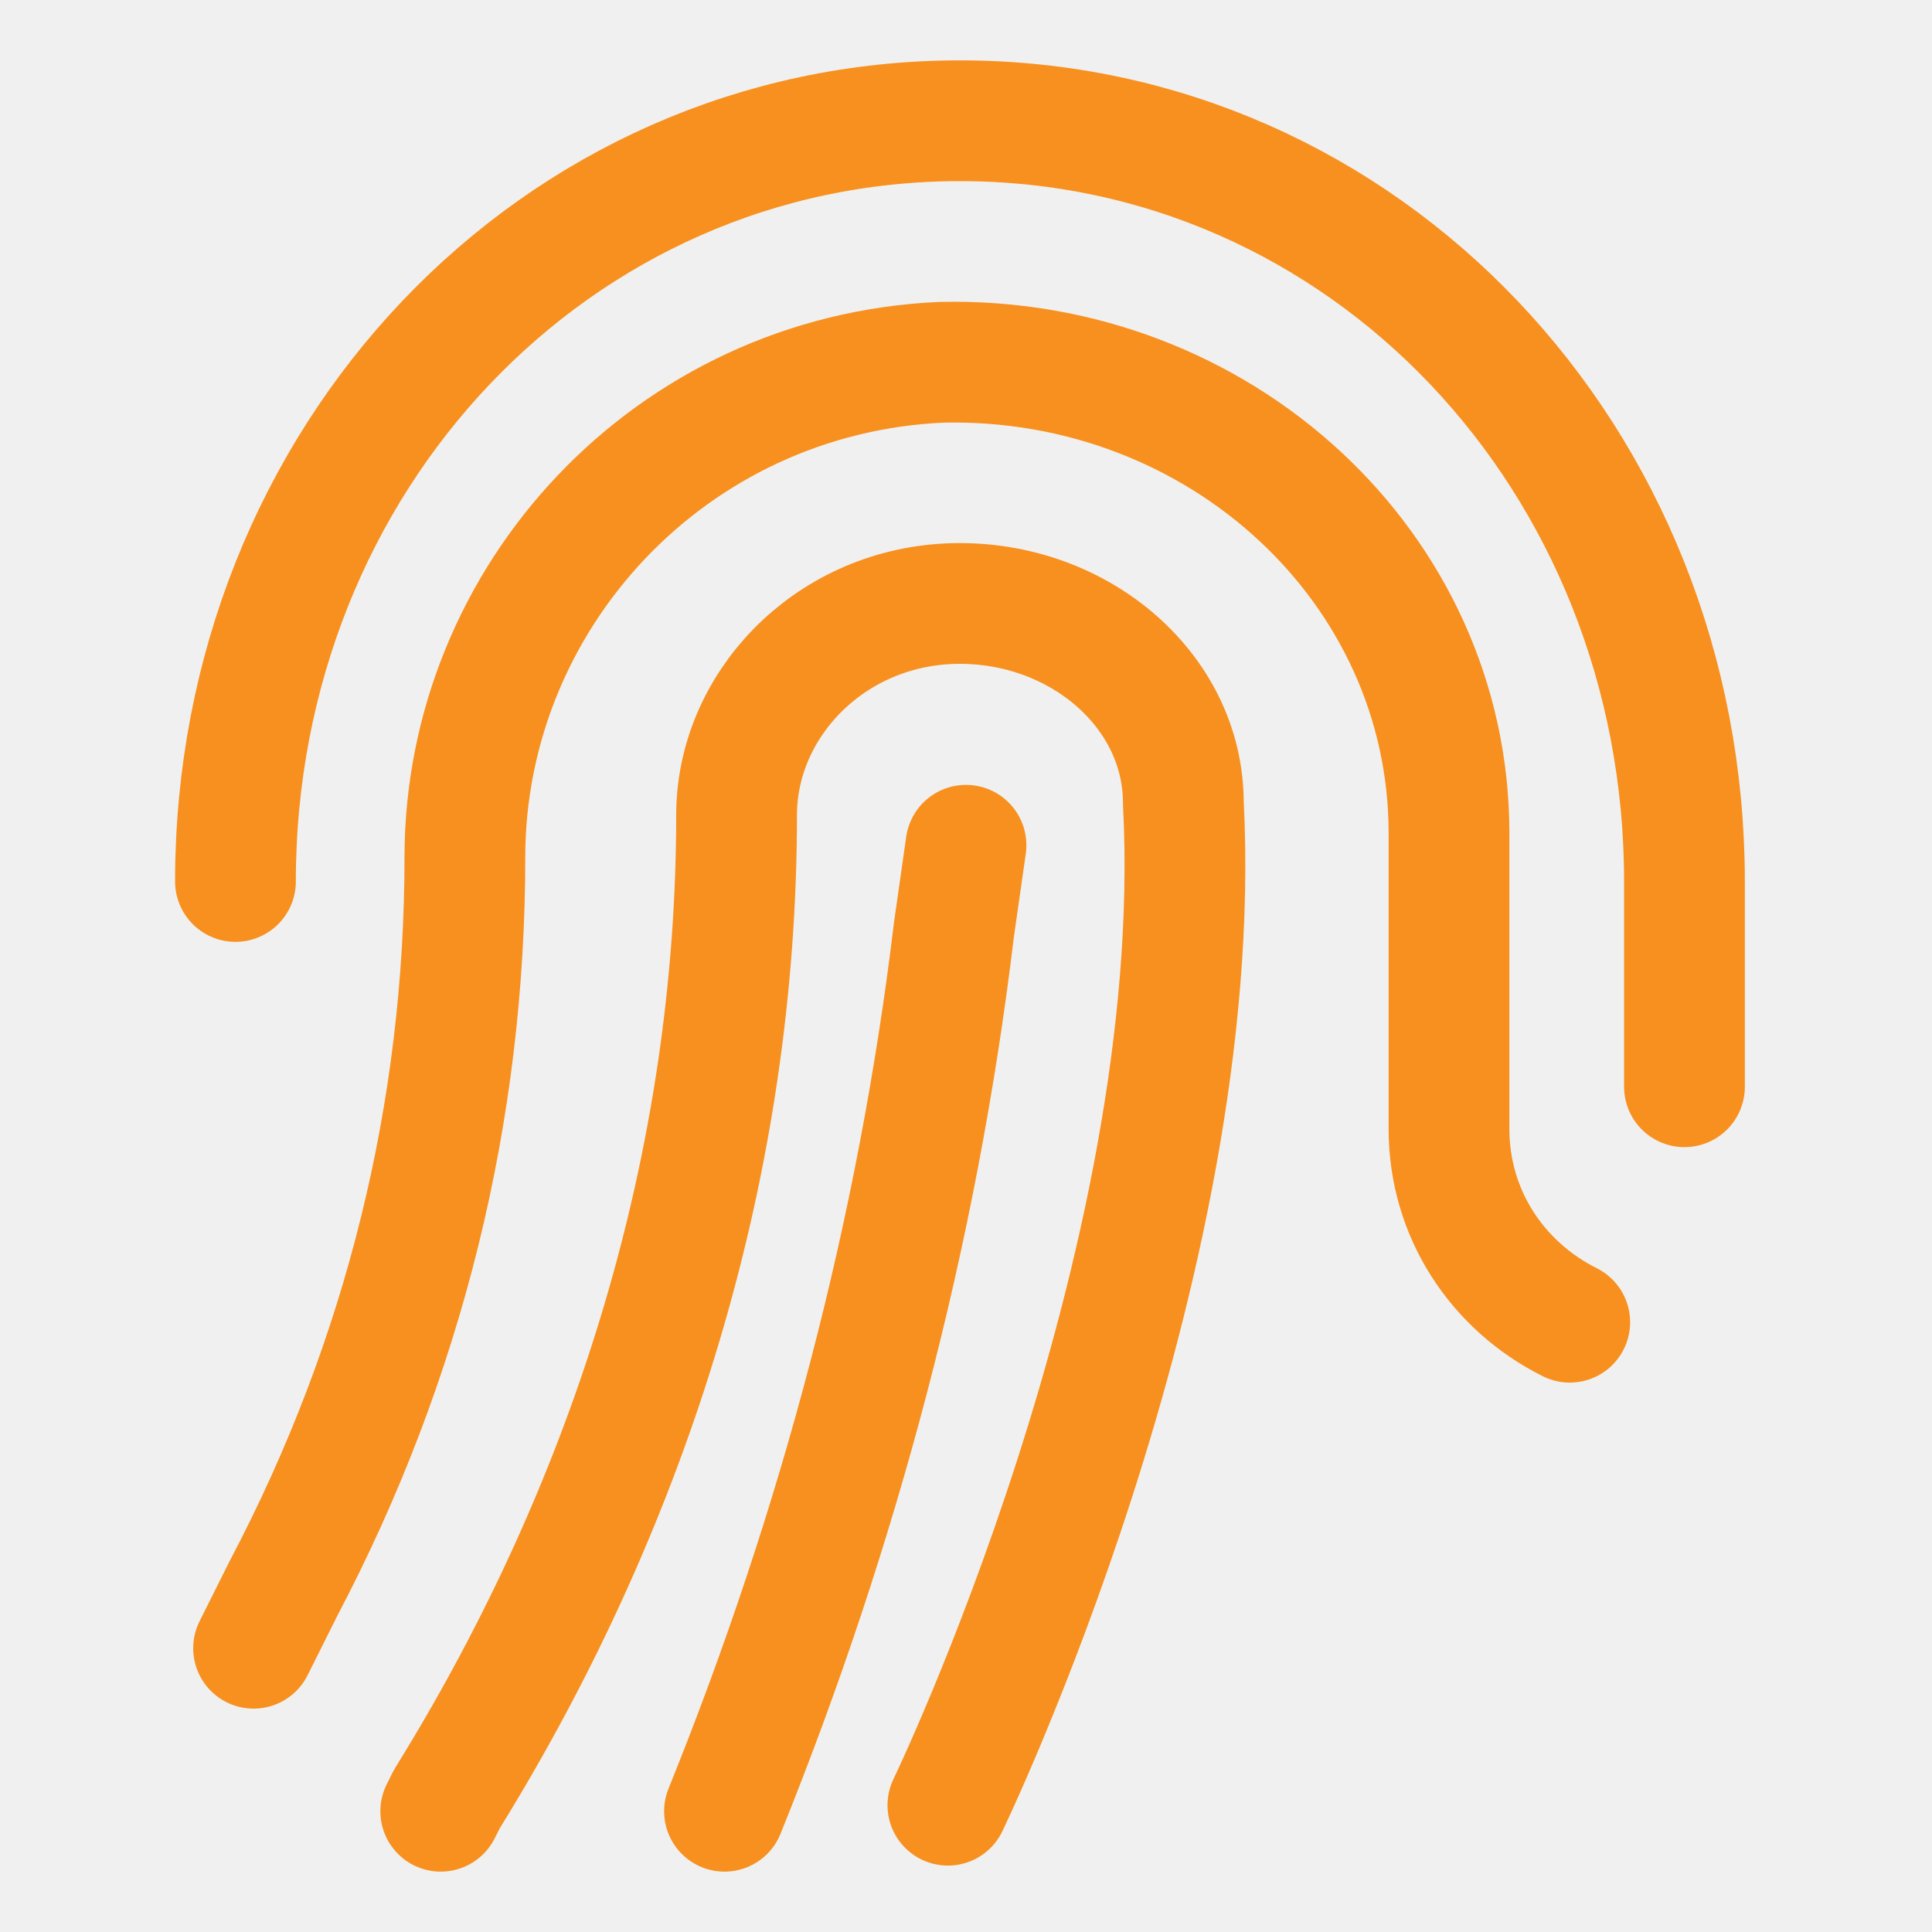
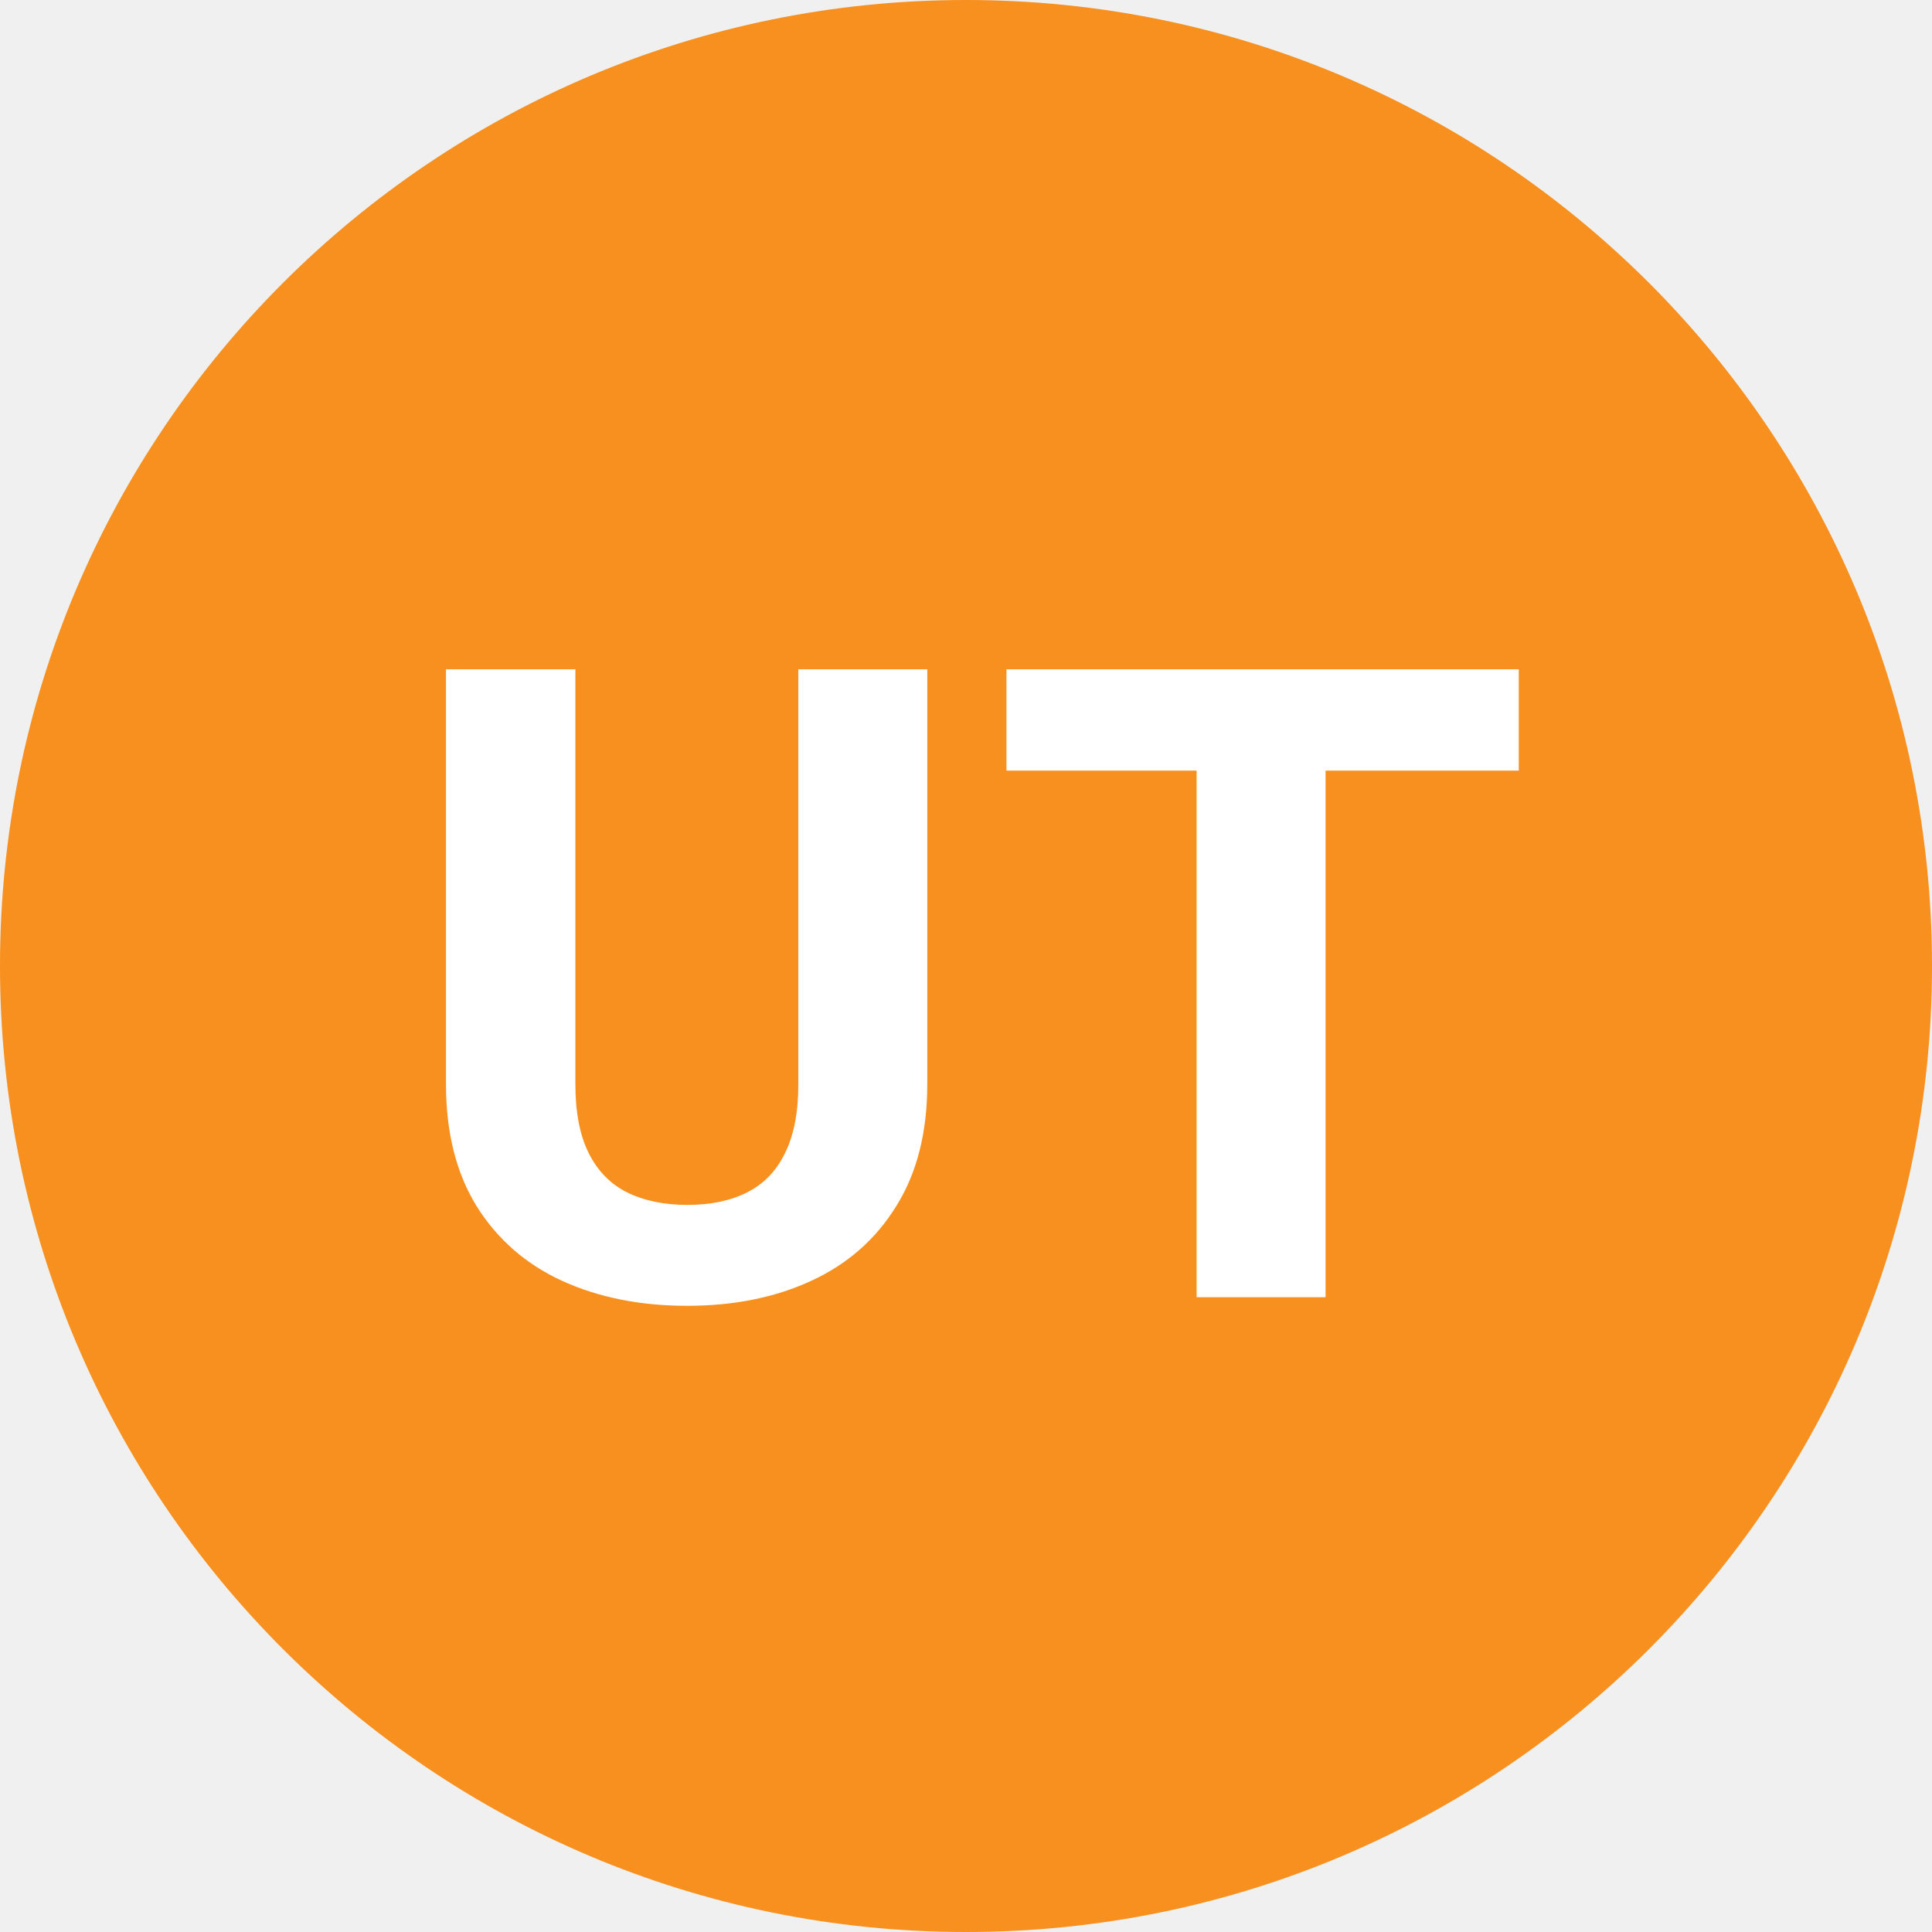
- <svg xmlns="http://www.w3.org/2000/svg" version="1.1" id="Icons" viewBox="0 0 32 32" xml:space="preserve" width="800px" height="800px" fill="#f7901e" stroke="#f7901e">
-   <g id="SVGRepo_bgCarrier" stroke-width="0" />
-   <g id="SVGRepo_tracerCarrier" stroke-linecap="round" stroke-linejoin="round" />
-   <g id="SVGRepo_iconCarrier">
-     <style type="text/css"> .st0{fill:none;stroke:#f7901e;stroke-width:2;stroke-linecap:round;stroke-linejoin:round;stroke-miterlimit:10;} .st1{fill:none;stroke:#f7901e;stroke-width:2;stroke-linejoin:round;stroke-miterlimit:10;} </style>
-     <path class="st0" d="M4.2,27.3l0.5-1c2-3.8,3-7.9,3-12.1v0c0-4.3,3.4-8,7.9-8.2c4.6-0.1,8.4,3.4,8.4,7.8l0,4.9c0,1.4,0.8,2.6,2,3.2 l0,0" />
-     <path class="st0" d="M3.9,14.6C3.9,7.6,9.2,2,15.9,2s12,5.6,12,12.6V18" />
-     <path class="st0" d="M7.3,30l0.1-0.2c3.1-5,4.8-10.6,4.8-16.3v0c0-1.8,1.5-3.4,3.5-3.5c2.1-0.1,3.9,1.4,3.9,3.3v0 c0.4,7.7-3.9,16.6-3.9,16.6" />
-     <path class="st0" d="M16,14l-0.2,1.4c-0.6,5-1.9,9.9-3.8,14.6l0,0" />
-   </g>
+ <svg xmlns="http://www.w3.org/2000/svg" width="70" height="70" viewBox="0 0 70 70" fill="none">
+   <rect width="70" height="70" rx="35" fill="#F7901E" />
+   <path d="M28.925 24.25H33.597V39.281C33.597 41.031 33.222 42.505 32.472 43.703C31.732 44.901 30.706 45.802 29.394 46.406C28.092 47.01 26.592 47.312 24.894 47.312C23.196 47.312 21.685 47.01 20.363 46.406C19.05 45.802 18.019 44.901 17.269 43.703C16.529 42.505 16.159 41.031 16.159 39.281V24.25H20.847V39.281C20.847 40.302 21.008 41.135 21.331 41.781C21.654 42.427 22.118 42.901 22.722 43.203C23.337 43.505 24.06 43.656 24.894 43.656C25.748 43.656 26.472 43.505 27.066 43.203C27.67 42.901 28.128 42.427 28.441 41.781C28.764 41.135 28.925 40.302 28.925 39.281V24.25ZM48.028 24.25V47H43.356V24.25H48.028ZM55.028 24.25V27.922H36.466V24.25H55.028Z" fill="white" />
</svg>
